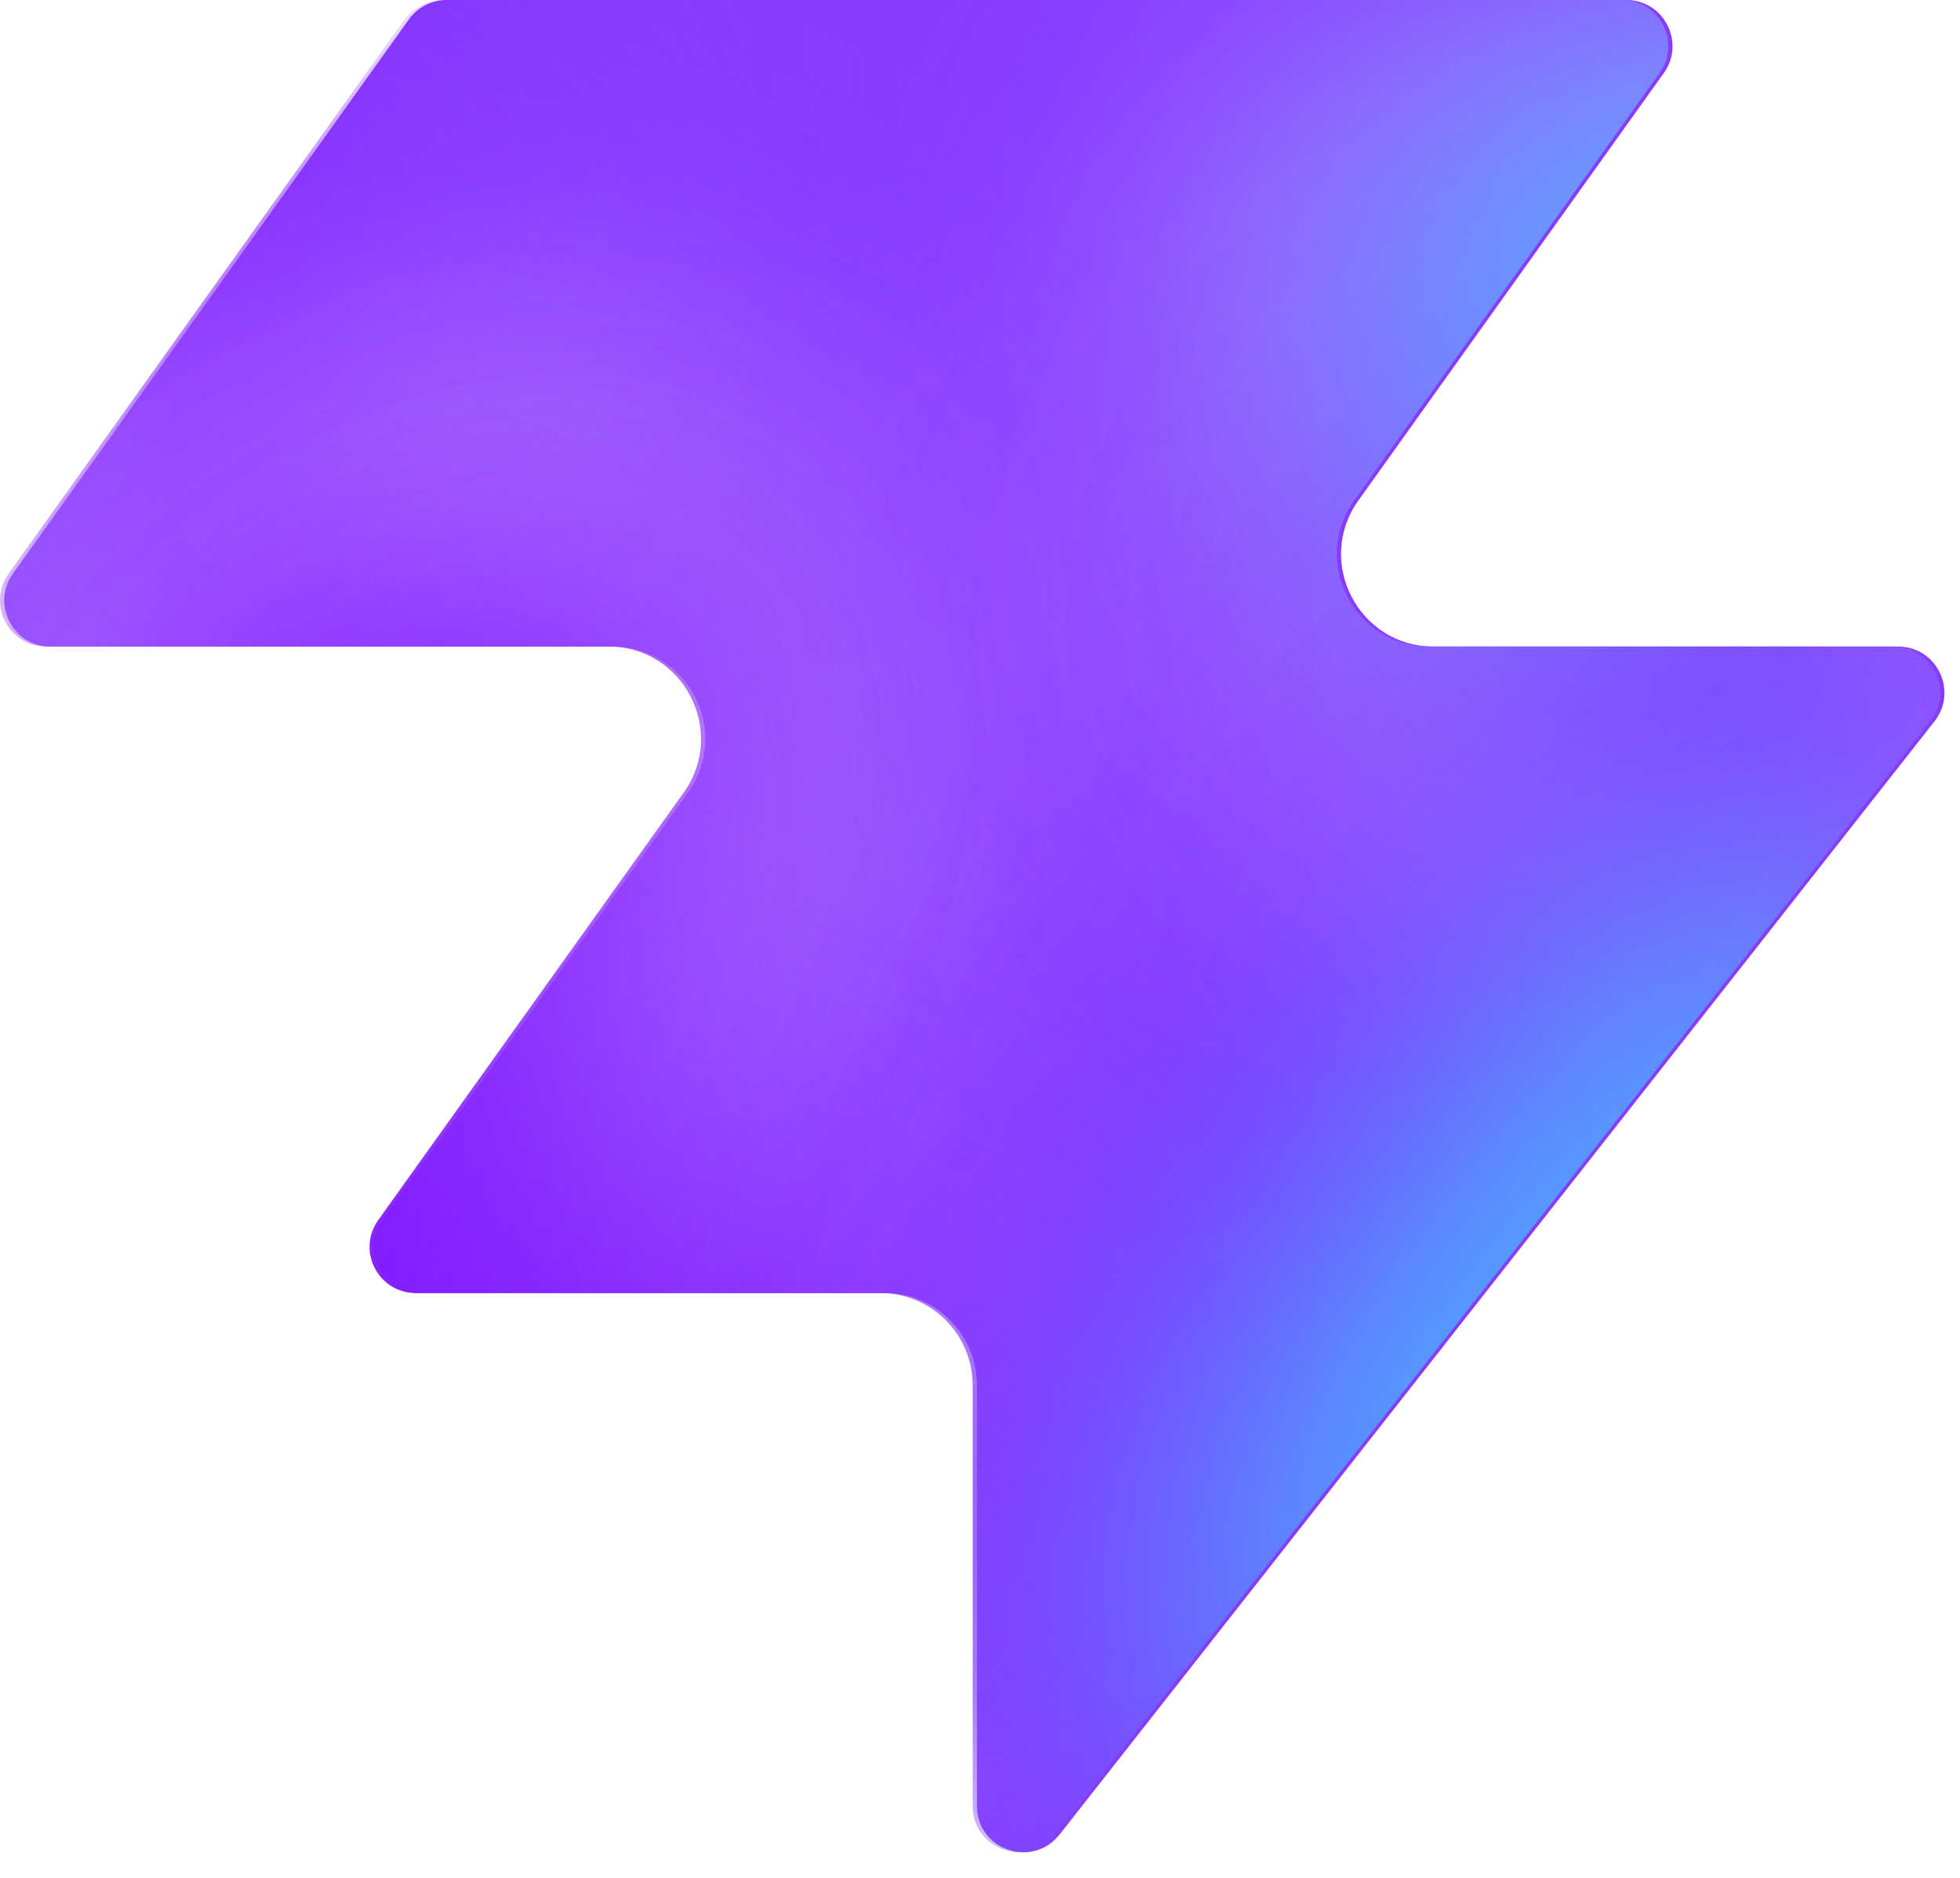
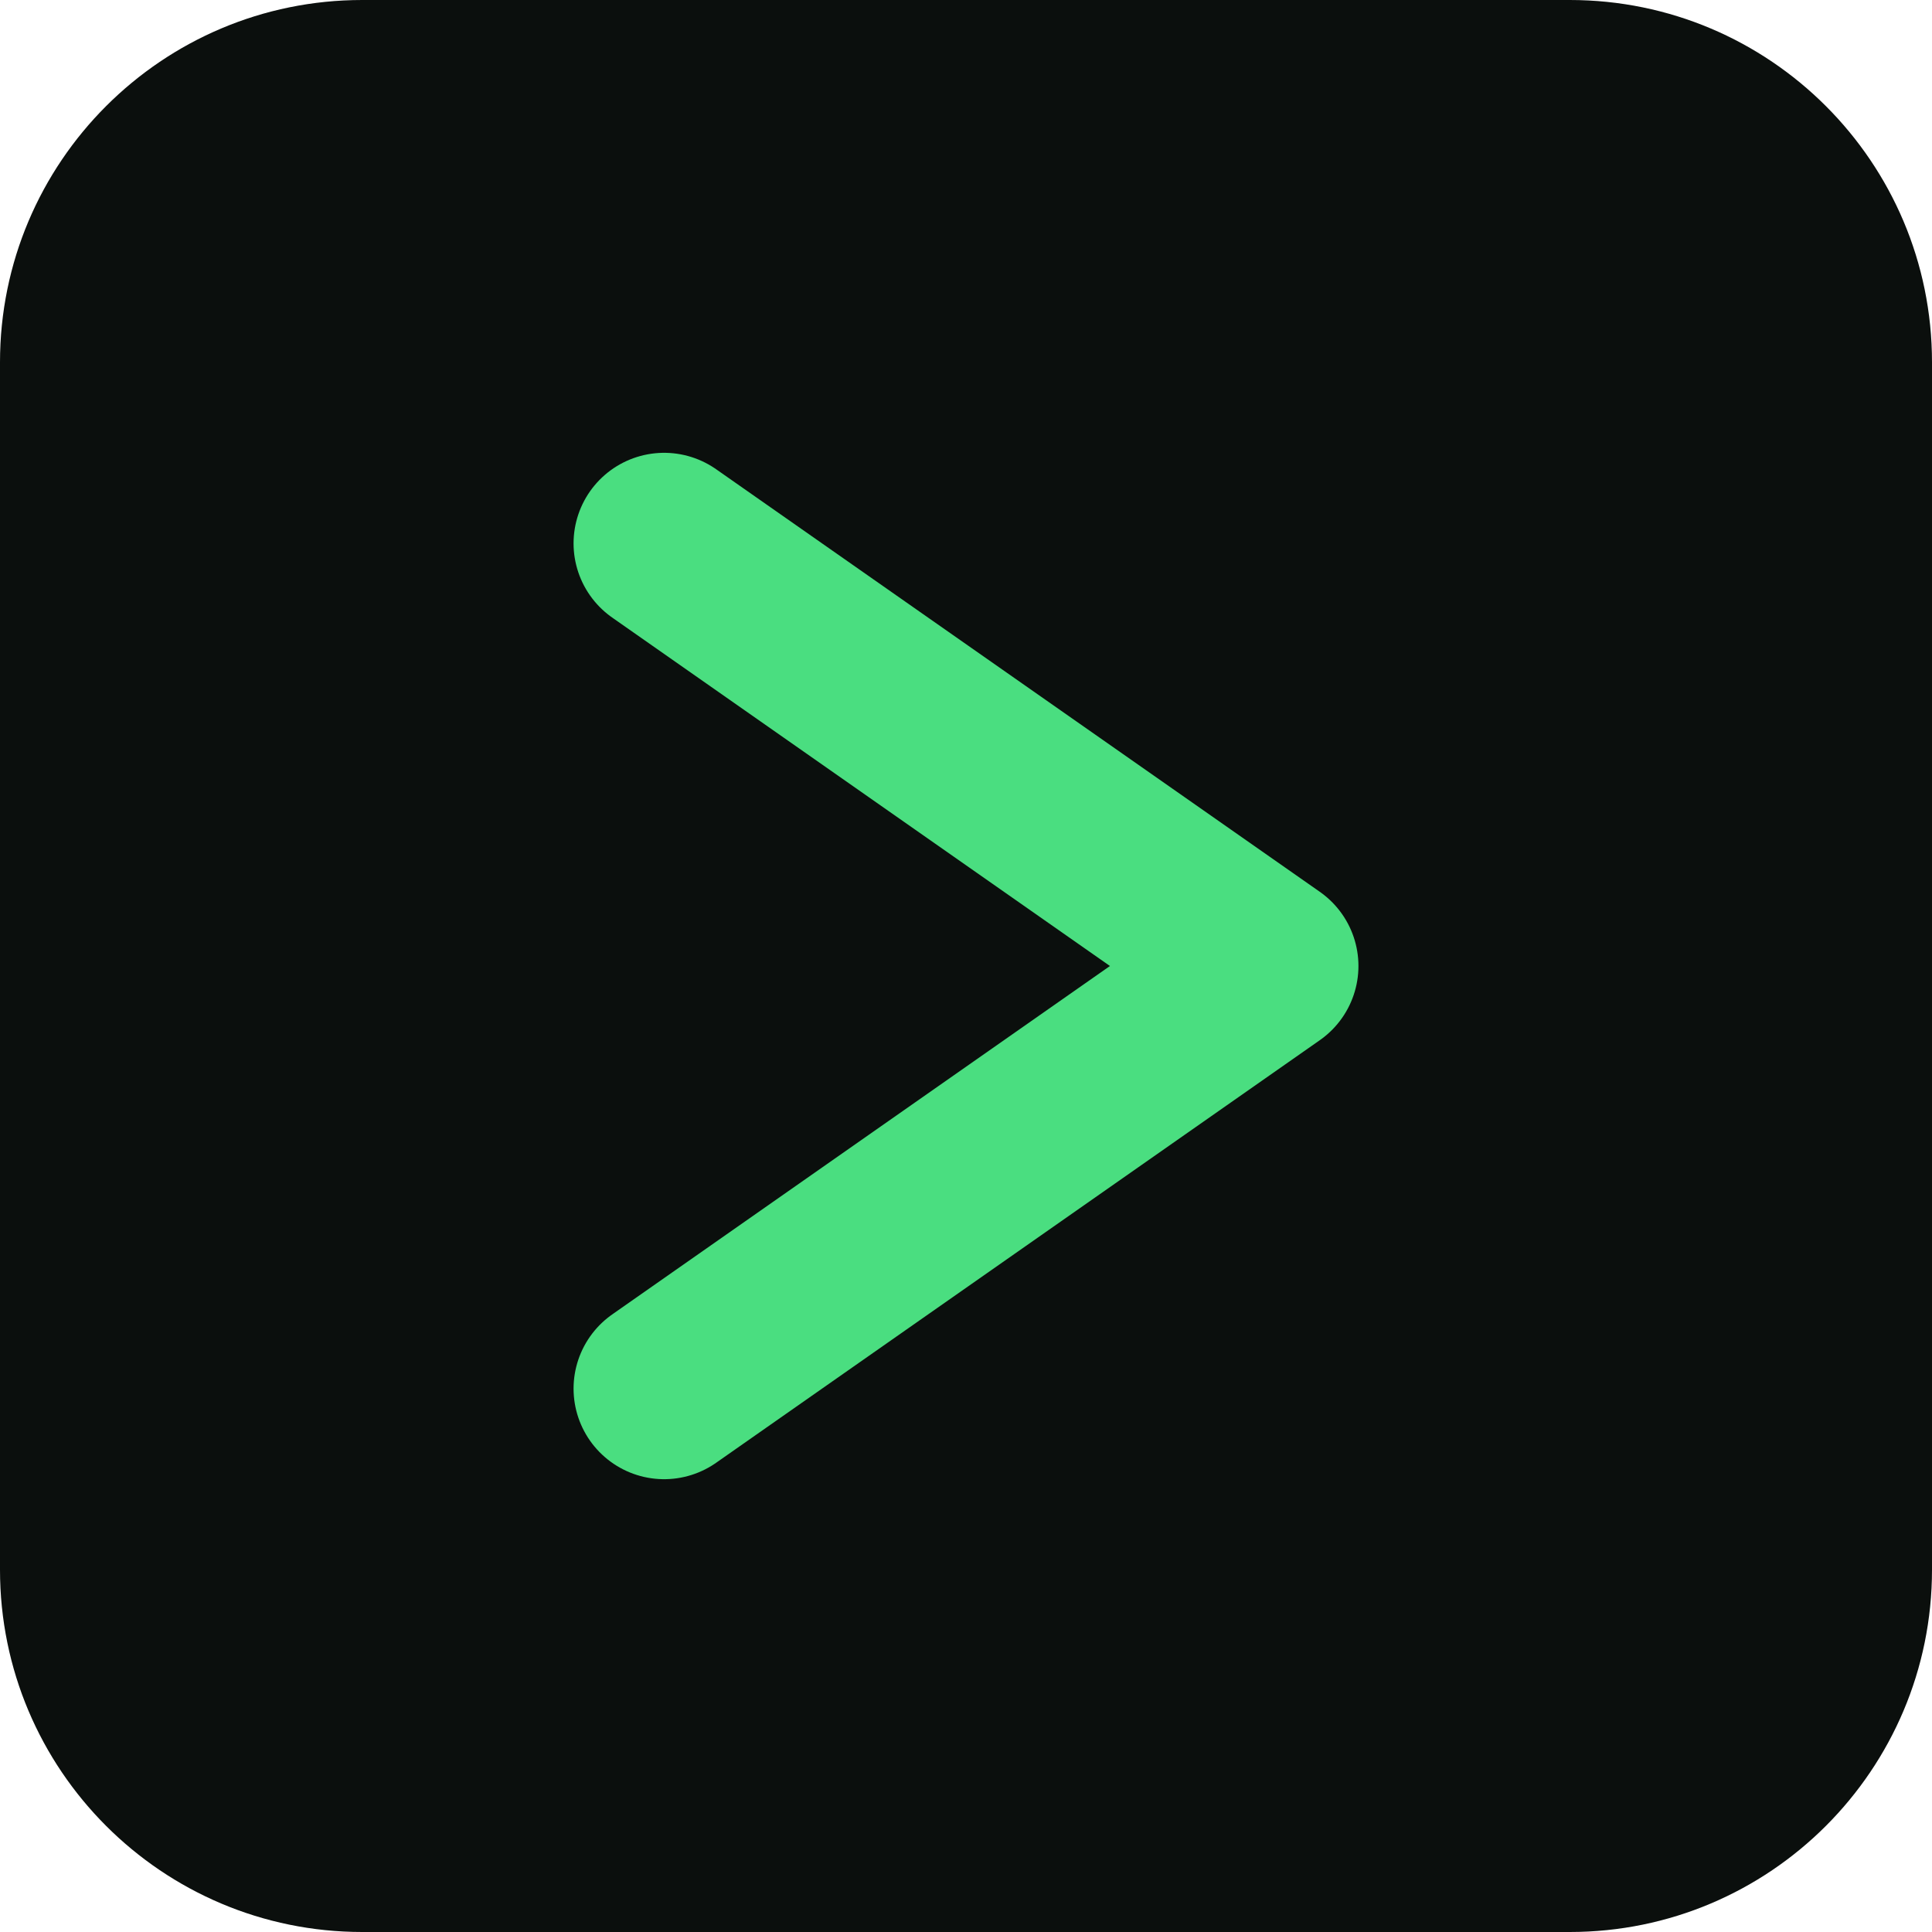
- <svg xmlns="http://www.w3.org/2000/svg" width="48" height="46" fill="none" viewBox="0 0 48 46">
-   <path fill="#863bff" d="M25.946 44.938c-.664.845-2.021.375-2.021-.698V33.937a2.26 2.26 0 0 0-2.262-2.262H10.287c-.92 0-1.456-1.04-.92-1.788l7.48-10.471c1.07-1.497 0-3.578-1.842-3.578H1.237c-.92 0-1.456-1.04-.92-1.788L10.013.474c.214-.297.556-.474.92-.474h28.894c.92 0 1.456 1.04.92 1.788l-7.48 10.471c-1.07 1.498 0 3.579 1.842 3.579h11.377c.943 0 1.473 1.088.89 1.83L25.947 44.94z" style="fill:#863bff;fill:color(display-p3 .525 .23 1);fill-opacity:1" />
-   <mask id="a" width="48" height="46" x="0" y="0" maskUnits="userSpaceOnUse" style="mask-type:alpha">
-     <path fill="#000" d="M25.842 44.938c-.664.844-2.021.375-2.021-.698V33.937a2.26 2.26 0 0 0-2.262-2.262H10.183c-.92 0-1.456-1.04-.92-1.788l7.48-10.471c1.07-1.498 0-3.579-1.842-3.579H1.133c-.92 0-1.456-1.04-.92-1.787L9.91.473c.214-.297.556-.474.92-.474h28.894c.92 0 1.456 1.04.92 1.788l-7.48 10.471c-1.07 1.498 0 3.578 1.842 3.578h11.377c.943 0 1.473 1.088.89 1.832L25.843 44.94z" style="fill:#000;fill-opacity:1" />
-   </mask>
-   <g mask="url(#a)">
-     <g filter="url(#b)">
-       <ellipse cx="5.508" cy="14.704" fill="#ede6ff" rx="5.508" ry="14.704" style="fill:#ede6ff;fill:color(display-p3 .927 .903 1);fill-opacity:1" transform="matrix(.00324 1 1 -.00324 -4.47 31.516)" />
-     </g>
-     <g filter="url(#c)">
-       <ellipse cx="10.399" cy="29.851" fill="#ede6ff" rx="10.399" ry="29.851" style="fill:#ede6ff;fill:color(display-p3 .927 .903 1);fill-opacity:1" transform="matrix(.00324 1 1 -.00324 -39.328 7.883)" />
-     </g>
-     <g filter="url(#d)">
-       <ellipse cx="5.508" cy="30.487" fill="#7e14ff" rx="5.508" ry="30.487" style="fill:#7e14ff;fill:color(display-p3 .492 .077 1);fill-opacity:1" transform="rotate(89.814 -25.913 -14.639)scale(1 -1)" />
-     </g>
-     <g filter="url(#e)">
-       <ellipse cx="5.508" cy="30.599" fill="#7e14ff" rx="5.508" ry="30.599" style="fill:#7e14ff;fill:color(display-p3 .492 .077 1);fill-opacity:1" transform="rotate(89.814 -32.644 -3.334)scale(1 -1)" />
-     </g>
-     <g filter="url(#f)">
-       <ellipse cx="5.508" cy="30.599" fill="#7e14ff" rx="5.508" ry="30.599" style="fill:#7e14ff;fill:color(display-p3 .492 .077 1);fill-opacity:1" transform="matrix(.00324 1 1 -.00324 -34.34 30.47)" />
-     </g>
-     <g filter="url(#g)">
-       <ellipse cx="14.072" cy="22.078" fill="#ede6ff" rx="14.072" ry="22.078" style="fill:#ede6ff;fill:color(display-p3 .927 .903 1);fill-opacity:1" transform="rotate(93.35 24.506 48.493)scale(-1 1)" />
-     </g>
-     <g filter="url(#h)">
-       <ellipse cx="3.47" cy="21.501" fill="#7e14ff" rx="3.47" ry="21.501" style="fill:#7e14ff;fill:color(display-p3 .492 .077 1);fill-opacity:1" transform="rotate(89.009 28.708 47.59)scale(-1 1)" />
-     </g>
-     <g filter="url(#i)">
-       <ellipse cx="3.47" cy="21.501" fill="#7e14ff" rx="3.47" ry="21.501" style="fill:#7e14ff;fill:color(display-p3 .492 .077 1);fill-opacity:1" transform="rotate(89.009 28.708 47.59)scale(-1 1)" />
-     </g>
-     <g filter="url(#j)">
-       <ellipse cx=".387" cy="8.972" fill="#7e14ff" rx="4.407" ry="29.108" style="fill:#7e14ff;fill:color(display-p3 .492 .077 1);fill-opacity:1" transform="rotate(39.51 .387 8.972)" />
-     </g>
-     <g filter="url(#k)">
-       <ellipse cx="47.523" cy="-6.092" fill="#7e14ff" rx="4.407" ry="29.108" style="fill:#7e14ff;fill:color(display-p3 .492 .077 1);fill-opacity:1" transform="rotate(37.892 47.523 -6.092)" />
-     </g>
-     <g filter="url(#l)">
-       <ellipse cx="41.412" cy="6.333" fill="#47bfff" rx="5.971" ry="9.665" style="fill:#47bfff;fill:color(display-p3 .28 .748 1);fill-opacity:1" transform="rotate(37.892 41.412 6.333)" />
-     </g>
-     <g filter="url(#m)">
-       <ellipse cx="-1.879" cy="38.332" fill="#7e14ff" rx="4.407" ry="29.108" style="fill:#7e14ff;fill:color(display-p3 .492 .077 1);fill-opacity:1" transform="rotate(37.892 -1.88 38.332)" />
-     </g>
-     <g filter="url(#n)">
-       <ellipse cx="-1.879" cy="38.332" fill="#7e14ff" rx="4.407" ry="29.108" style="fill:#7e14ff;fill:color(display-p3 .492 .077 1);fill-opacity:1" transform="rotate(37.892 -1.88 38.332)" />
-     </g>
-     <g filter="url(#o)">
-       <ellipse cx="35.651" cy="29.907" fill="#7e14ff" rx="4.407" ry="29.108" style="fill:#7e14ff;fill:color(display-p3 .492 .077 1);fill-opacity:1" transform="rotate(37.892 35.651 29.907)" />
-     </g>
-     <g filter="url(#p)">
-       <ellipse cx="38.418" cy="32.4" fill="#47bfff" rx="5.971" ry="15.297" style="fill:#47bfff;fill:color(display-p3 .28 .748 1);fill-opacity:1" transform="rotate(37.892 38.418 32.4)" />
-     </g>
-   </g>
-   <defs>
-     <filter id="b" width="60.045" height="41.654" x="-19.77" y="16.149" color-interpolation-filters="sRGB" filterUnits="userSpaceOnUse">
-       <feFlood flood-opacity="0" result="BackgroundImageFix" />
-       <feBlend in="SourceGraphic" in2="BackgroundImageFix" result="shape" />
-       <feGaussianBlur result="effect1_foregroundBlur_2002_17158" stdDeviation="7.659" />
-     </filter>
-     <filter id="c" width="90.34" height="51.437" x="-54.613" y="-7.533" color-interpolation-filters="sRGB" filterUnits="userSpaceOnUse">
-       <feFlood flood-opacity="0" result="BackgroundImageFix" />
-       <feBlend in="SourceGraphic" in2="BackgroundImageFix" result="shape" />
-       <feGaussianBlur result="effect1_foregroundBlur_2002_17158" stdDeviation="7.659" />
-     </filter>
-     <filter id="d" width="79.355" height="29.4" x="-49.64" y="2.03" color-interpolation-filters="sRGB" filterUnits="userSpaceOnUse">
-       <feFlood flood-opacity="0" result="BackgroundImageFix" />
-       <feBlend in="SourceGraphic" in2="BackgroundImageFix" result="shape" />
-       <feGaussianBlur result="effect1_foregroundBlur_2002_17158" stdDeviation="4.596" />
-     </filter>
-     <filter id="e" width="79.579" height="29.4" x="-45.045" y="20.029" color-interpolation-filters="sRGB" filterUnits="userSpaceOnUse">
-       <feFlood flood-opacity="0" result="BackgroundImageFix" />
-       <feBlend in="SourceGraphic" in2="BackgroundImageFix" result="shape" />
-       <feGaussianBlur result="effect1_foregroundBlur_2002_17158" stdDeviation="4.596" />
-     </filter>
-     <filter id="f" width="79.579" height="29.4" x="-43.513" y="21.178" color-interpolation-filters="sRGB" filterUnits="userSpaceOnUse">
-       <feFlood flood-opacity="0" result="BackgroundImageFix" />
-       <feBlend in="SourceGraphic" in2="BackgroundImageFix" result="shape" />
-       <feGaussianBlur result="effect1_foregroundBlur_2002_17158" stdDeviation="4.596" />
-     </filter>
-     <filter id="g" width="74.749" height="58.852" x="15.756" y="-17.901" color-interpolation-filters="sRGB" filterUnits="userSpaceOnUse">
-       <feFlood flood-opacity="0" result="BackgroundImageFix" />
-       <feBlend in="SourceGraphic" in2="BackgroundImageFix" result="shape" />
-       <feGaussianBlur result="effect1_foregroundBlur_2002_17158" stdDeviation="7.659" />
-     </filter>
-     <filter id="h" width="61.377" height="25.362" x="23.548" y="2.284" color-interpolation-filters="sRGB" filterUnits="userSpaceOnUse">
-       <feFlood flood-opacity="0" result="BackgroundImageFix" />
-       <feBlend in="SourceGraphic" in2="BackgroundImageFix" result="shape" />
-       <feGaussianBlur result="effect1_foregroundBlur_2002_17158" stdDeviation="4.596" />
-     </filter>
-     <filter id="i" width="61.377" height="25.362" x="23.548" y="2.284" color-interpolation-filters="sRGB" filterUnits="userSpaceOnUse">
-       <feFlood flood-opacity="0" result="BackgroundImageFix" />
-       <feBlend in="SourceGraphic" in2="BackgroundImageFix" result="shape" />
-       <feGaussianBlur result="effect1_foregroundBlur_2002_17158" stdDeviation="4.596" />
-     </filter>
-     <filter id="j" width="56.045" height="63.649" x="-27.636" y="-22.853" color-interpolation-filters="sRGB" filterUnits="userSpaceOnUse">
-       <feFlood flood-opacity="0" result="BackgroundImageFix" />
-       <feBlend in="SourceGraphic" in2="BackgroundImageFix" result="shape" />
-       <feGaussianBlur result="effect1_foregroundBlur_2002_17158" stdDeviation="4.596" />
-     </filter>
-     <filter id="k" width="54.814" height="64.646" x="20.116" y="-38.415" color-interpolation-filters="sRGB" filterUnits="userSpaceOnUse">
-       <feFlood flood-opacity="0" result="BackgroundImageFix" />
-       <feBlend in="SourceGraphic" in2="BackgroundImageFix" result="shape" />
-       <feGaussianBlur result="effect1_foregroundBlur_2002_17158" stdDeviation="4.596" />
-     </filter>
-     <filter id="l" width="33.541" height="35.313" x="24.641" y="-11.323" color-interpolation-filters="sRGB" filterUnits="userSpaceOnUse">
-       <feFlood flood-opacity="0" result="BackgroundImageFix" />
-       <feBlend in="SourceGraphic" in2="BackgroundImageFix" result="shape" />
-       <feGaussianBlur result="effect1_foregroundBlur_2002_17158" stdDeviation="4.596" />
-     </filter>
-     <filter id="m" width="54.814" height="64.646" x="-29.286" y="6.009" color-interpolation-filters="sRGB" filterUnits="userSpaceOnUse">
-       <feFlood flood-opacity="0" result="BackgroundImageFix" />
-       <feBlend in="SourceGraphic" in2="BackgroundImageFix" result="shape" />
-       <feGaussianBlur result="effect1_foregroundBlur_2002_17158" stdDeviation="4.596" />
-     </filter>
-     <filter id="n" width="54.814" height="64.646" x="-29.286" y="6.009" color-interpolation-filters="sRGB" filterUnits="userSpaceOnUse">
-       <feFlood flood-opacity="0" result="BackgroundImageFix" />
-       <feBlend in="SourceGraphic" in2="BackgroundImageFix" result="shape" />
-       <feGaussianBlur result="effect1_foregroundBlur_2002_17158" stdDeviation="4.596" />
-     </filter>
-     <filter id="o" width="54.814" height="64.646" x="8.244" y="-2.416" color-interpolation-filters="sRGB" filterUnits="userSpaceOnUse">
-       <feFlood flood-opacity="0" result="BackgroundImageFix" />
-       <feBlend in="SourceGraphic" in2="BackgroundImageFix" result="shape" />
-       <feGaussianBlur result="effect1_foregroundBlur_2002_17158" stdDeviation="4.596" />
-     </filter>
-     <filter id="p" width="39.409" height="43.623" x="18.713" y="10.588" color-interpolation-filters="sRGB" filterUnits="userSpaceOnUse">
-       <feFlood flood-opacity="0" result="BackgroundImageFix" />
-       <feBlend in="SourceGraphic" in2="BackgroundImageFix" result="shape" />
-       <feGaussianBlur result="effect1_foregroundBlur_2002_17158" stdDeviation="4.596" />
-     </filter>
-   </defs>
+ <svg xmlns="http://www.w3.org/2000/svg" viewBox="0 0 32 32">
+   <rect width="32" height="32" rx="6" fill="#0b0f0d" />
+   <polyline points="11,9 21,16 11,23" fill="none" stroke="#4ade80" stroke-width="3" stroke-linecap="round" stroke-linejoin="round" />
</svg>
